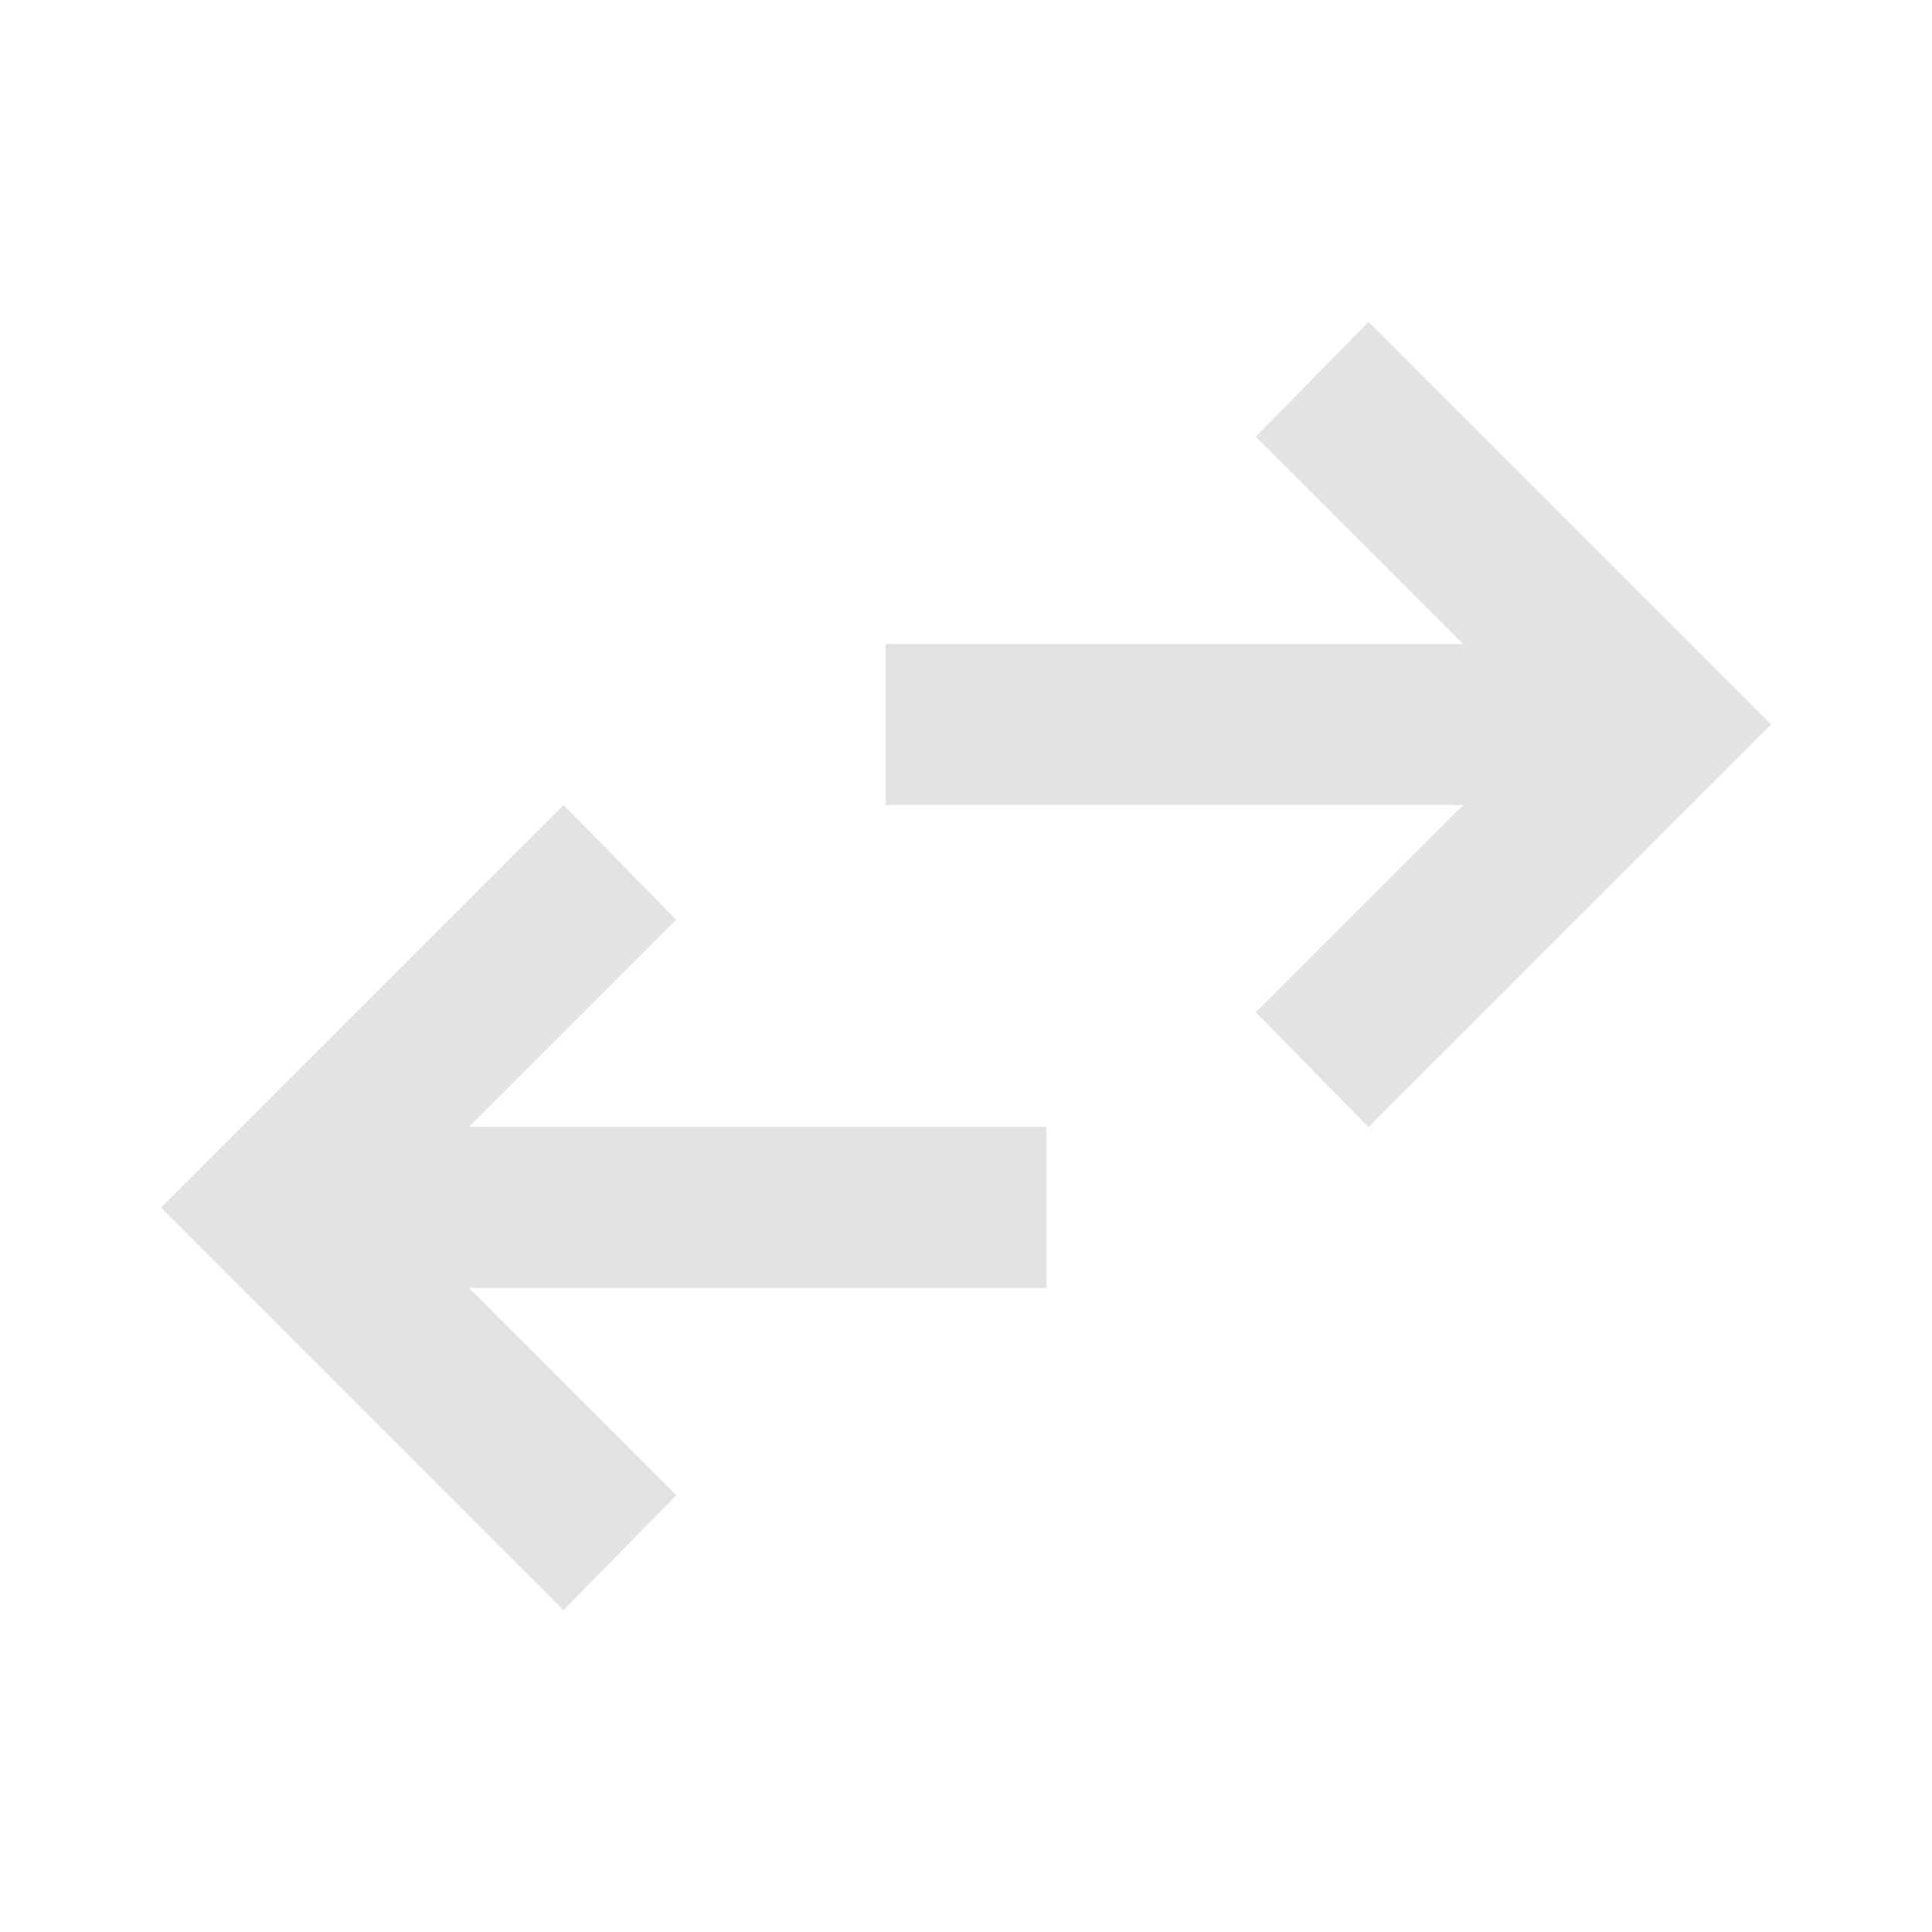
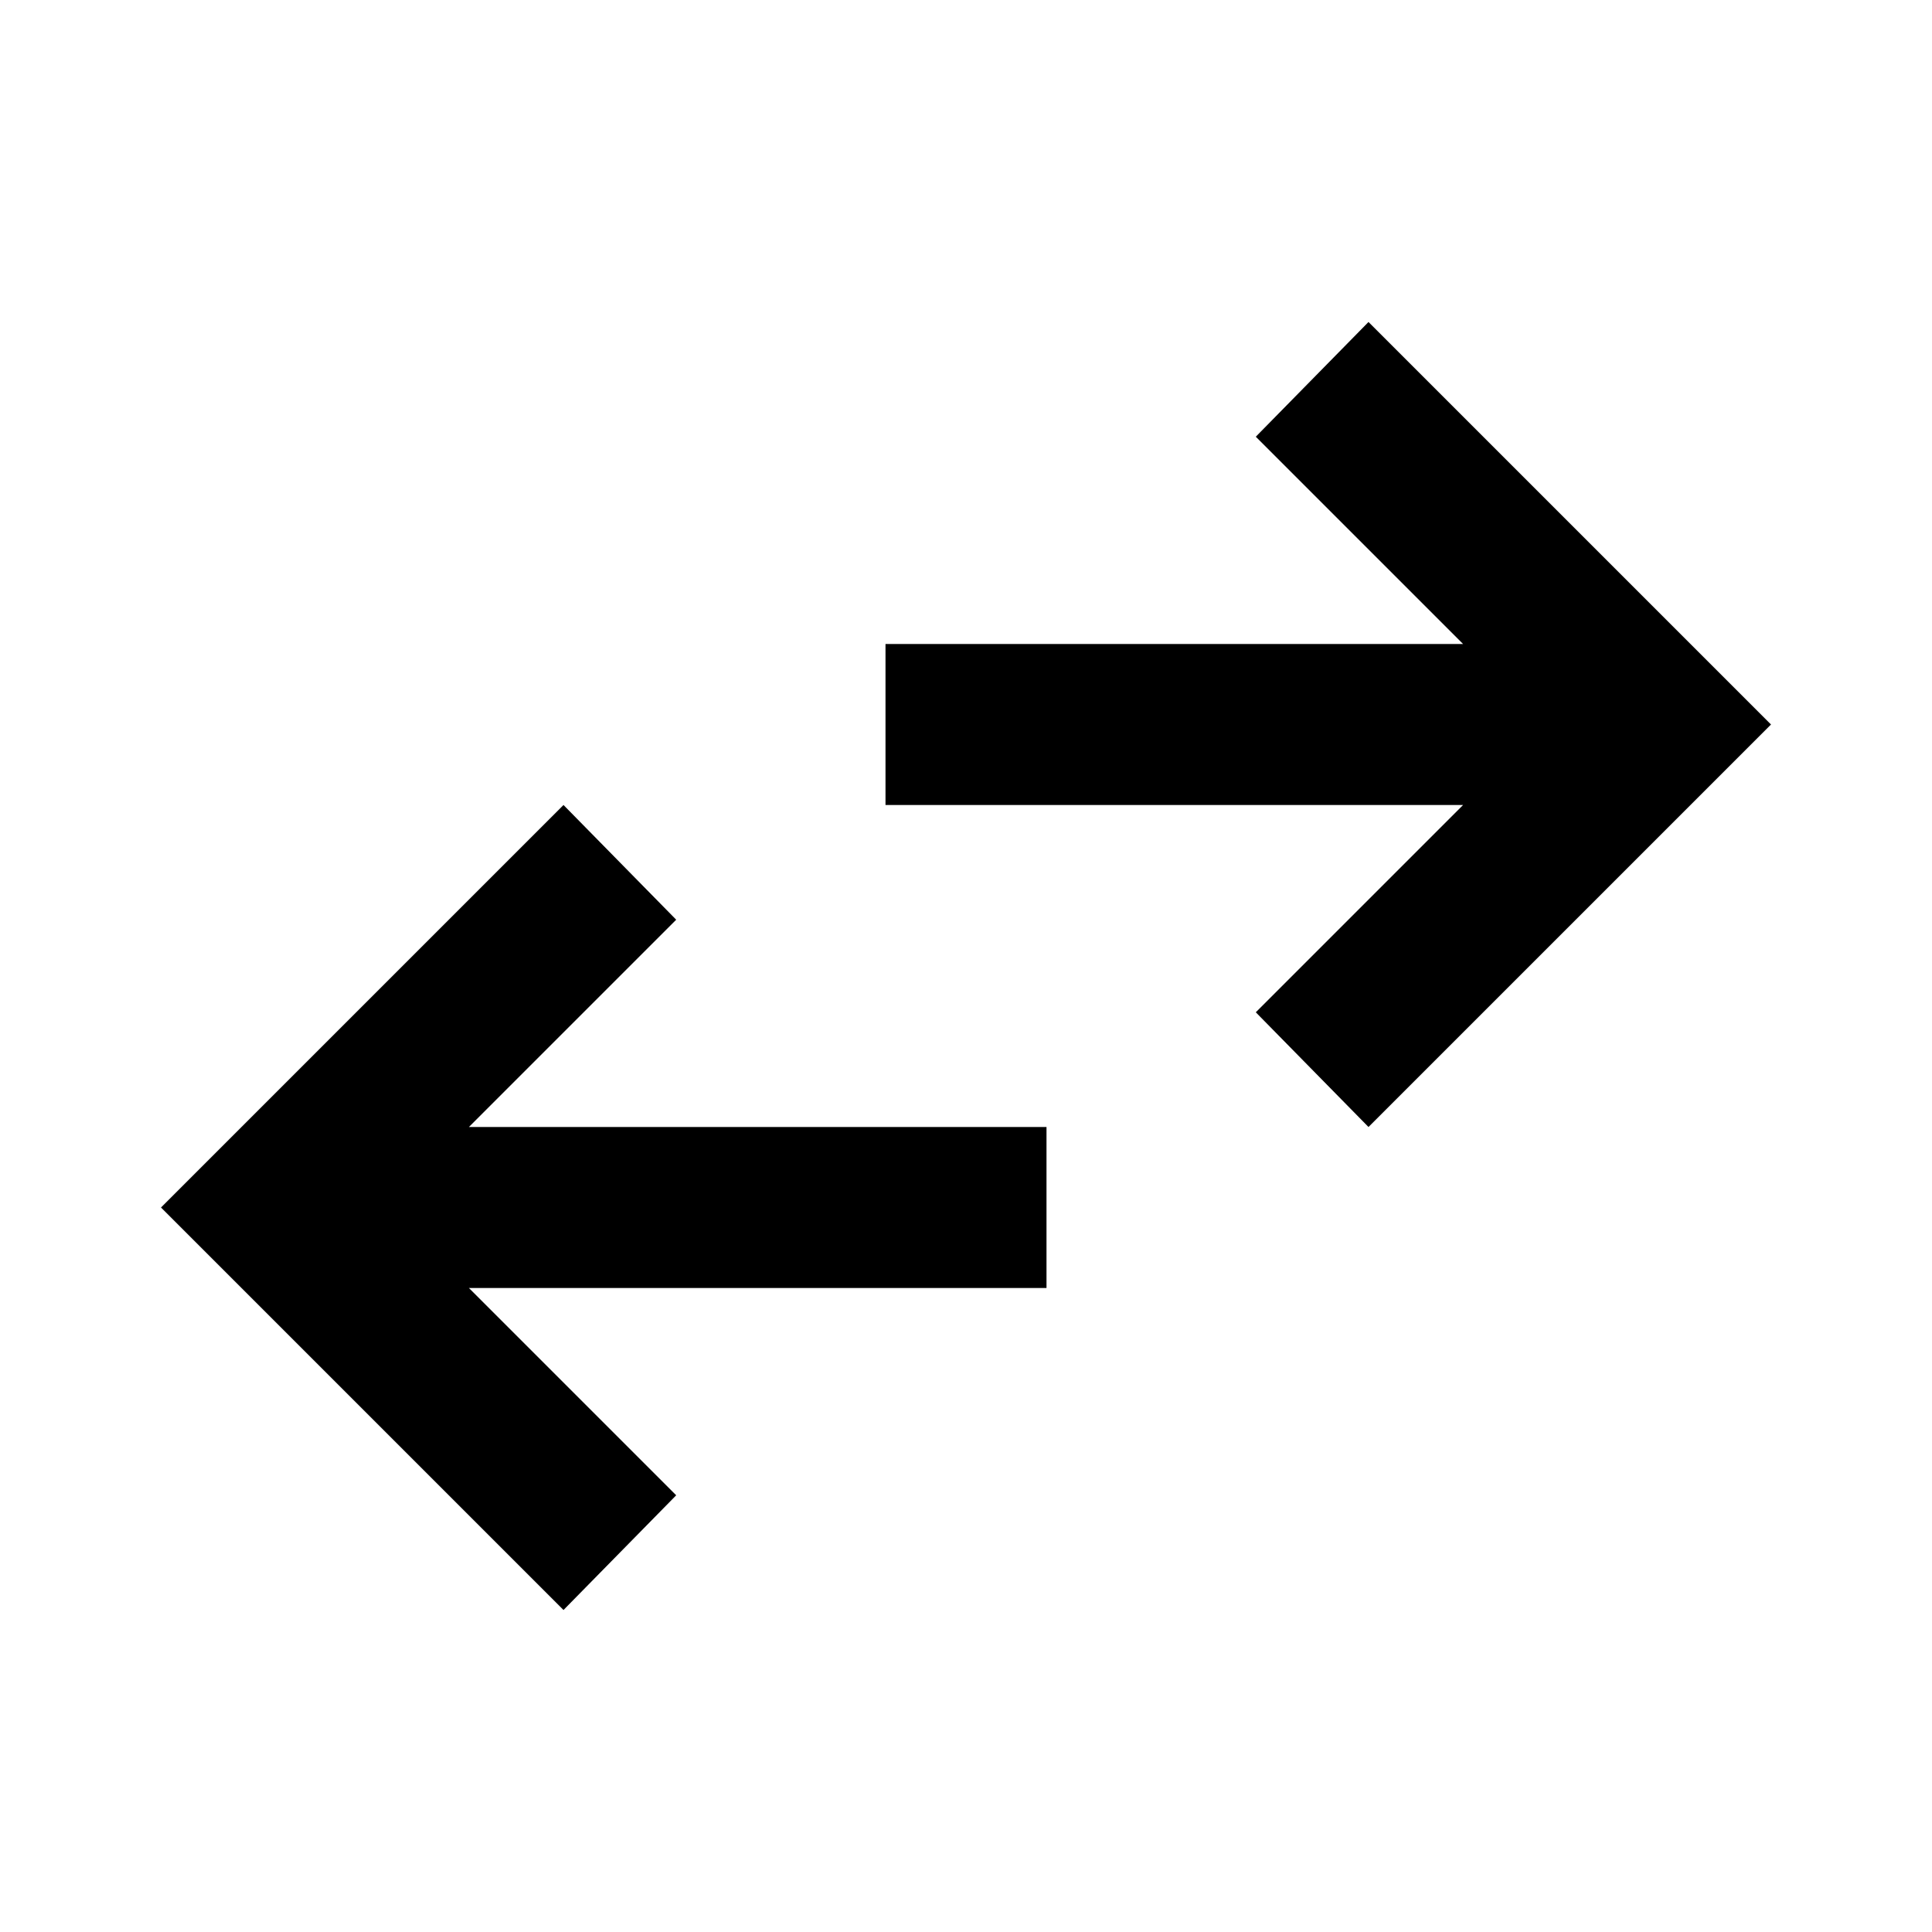
- <svg xmlns="http://www.w3.org/2000/svg" height="24px" viewBox="0 -960 960 960" width="24px" fill="#e3e3e3">
+ <svg xmlns="http://www.w3.org/2000/svg" height="24px" viewBox="0 -960 960 960" width="24px" fill="currentColor">
  <path d="M280-160 80-360l200-200 56 57-103 103h287v80H233l103 103-56 57Zm400-240-56-57 103-103H440v-80h287L624-743l56-57 200 200-200 200Z" />
</svg>
